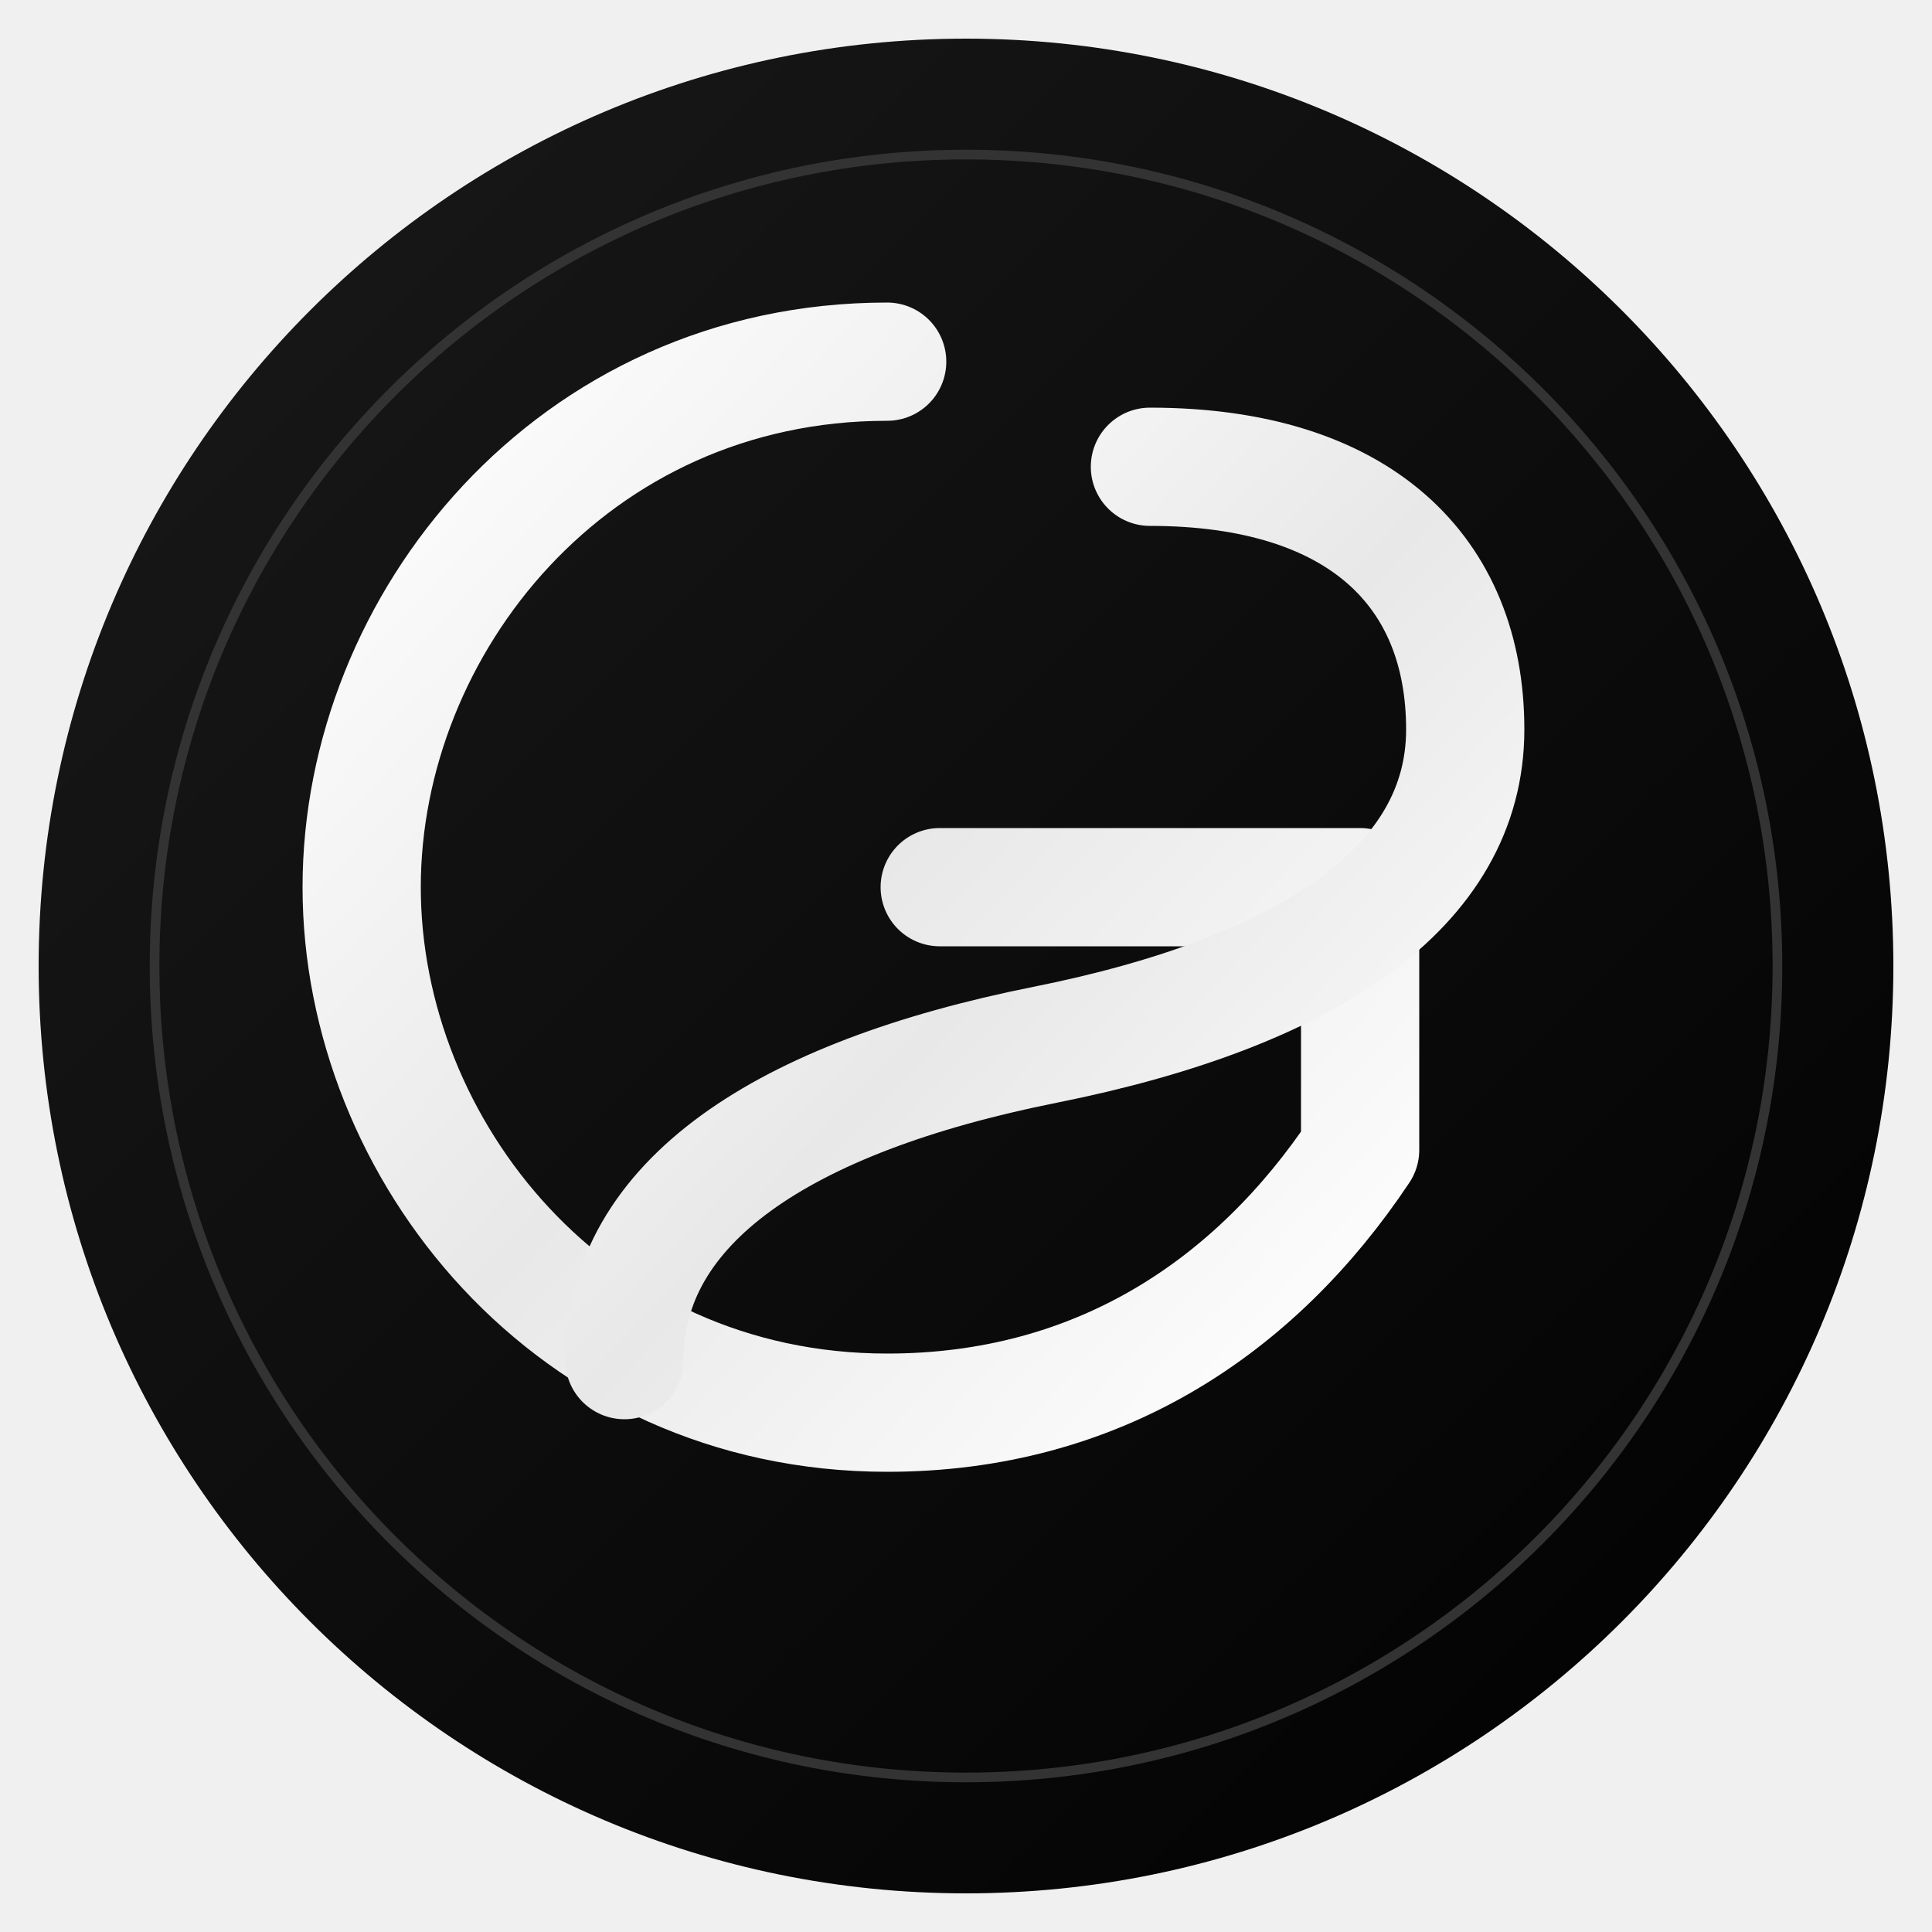
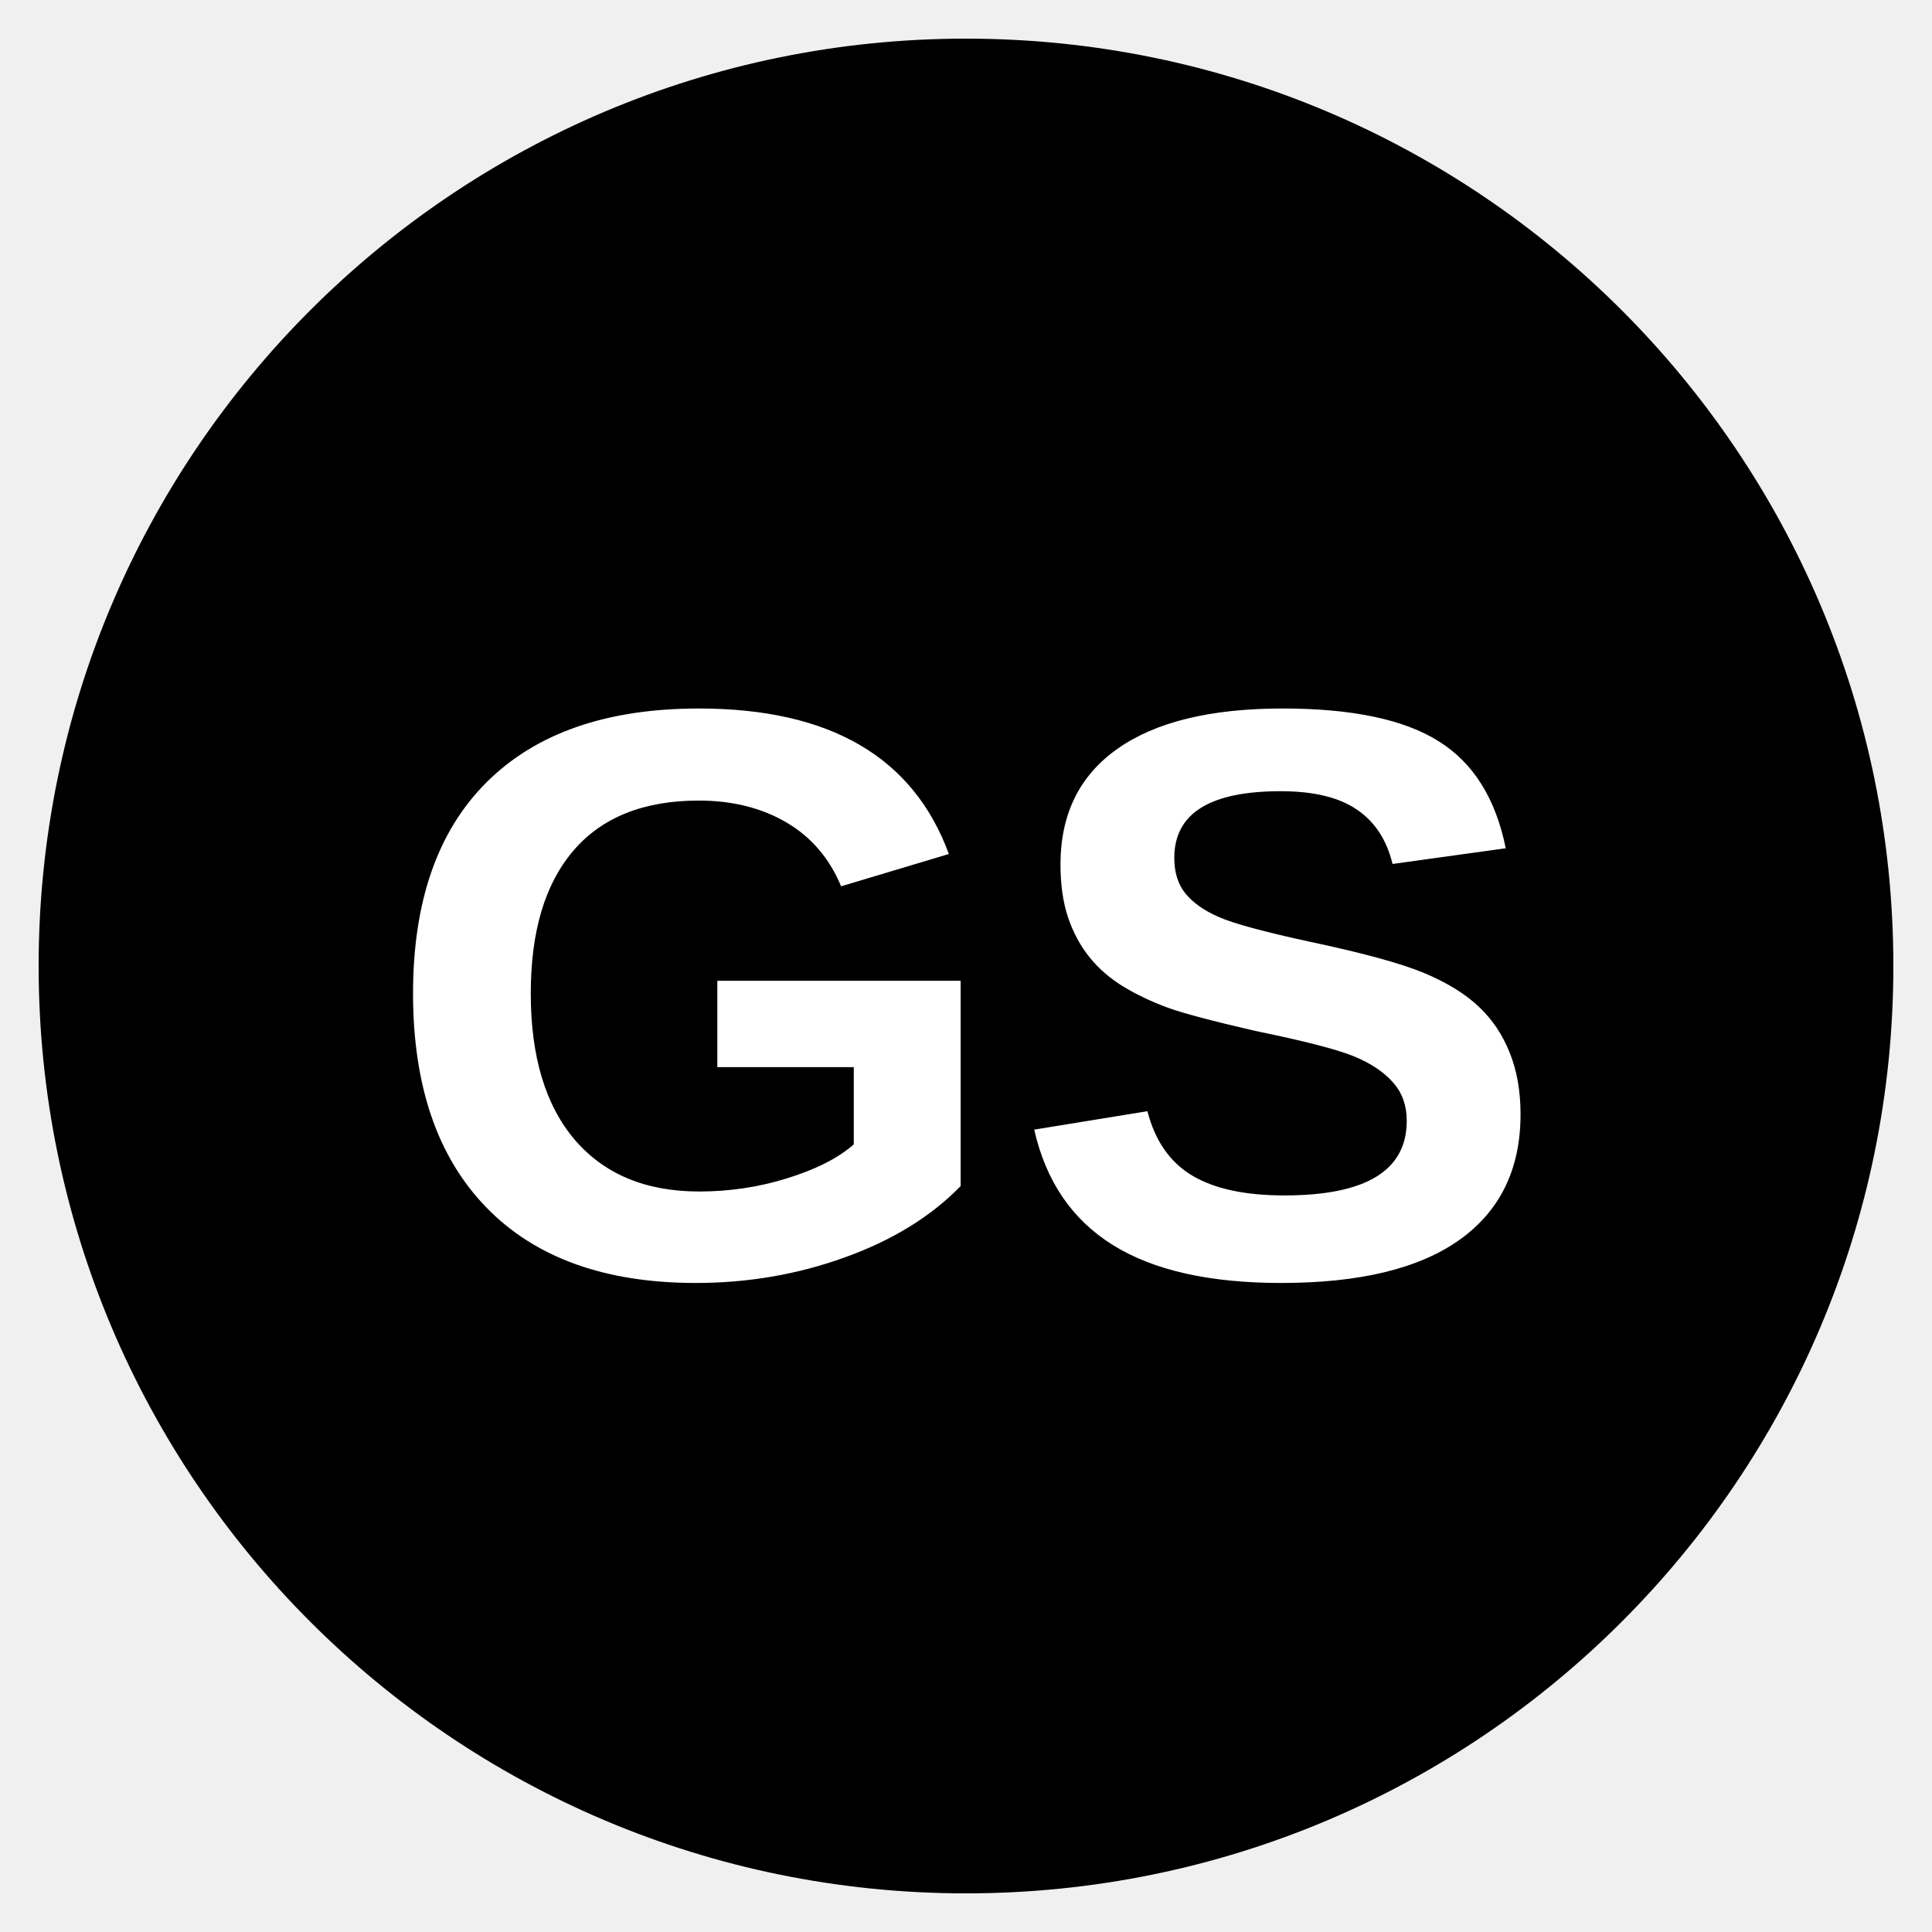
<svg xmlns="http://www.w3.org/2000/svg" viewBox="0 0 100 100" width="100" height="100">
-   <defs>
-     <linearGradient id="bgGrad" x1="0%" y1="0%" x2="100%" y2="100%">
-       <stop offset="0%" style="stop-color:#1a1a1a" />
-       <stop offset="100%" style="stop-color:#000000" />
-     </linearGradient>
-     <linearGradient id="logoGrad" x1="0%" y1="0%" x2="100%" y2="100%">
-       <stop offset="0%" style="stop-color:#ffffff" />
-       <stop offset="50%" style="stop-color:#e8e8e8" />
-       <stop offset="100%" style="stop-color:#ffffff" />
-     </linearGradient>
-   </defs>
-   <circle cx="50" cy="50" r="48" fill="url(#bgGrad)" />
-   <circle cx="50" cy="50" r="42" fill="none" stroke="#333333" stroke-width="0.5" />
-   <g transform="translate(16, 16) scale(1.36)">
-     <path d="M22 2              C10 2, 2 12, 2 22              C2 32, 10 42, 22 42              C30 42, 36 38, 40 32              L40 22              L24 22" stroke="url(#logoGrad)" stroke-width="4.5" fill="none" stroke-linecap="round" stroke-linejoin="round" />
-     <path d="M32 6              C40 6, 44 10, 44 16              C44 22, 38 26, 28 28              C18 30, 12 34, 12 40" stroke="url(#logoGrad)" stroke-width="4.5" fill="none" stroke-linecap="round" />
-   </g>
+   <circle cx="50" cy="50" r="48" fill="#000000" />
+   <text x="50" y="66" font-family="Arial Black, Arial, sans-serif" font-size="42" font-weight="900" fill="#ffffff" text-anchor="middle">GS</text>
</svg>
